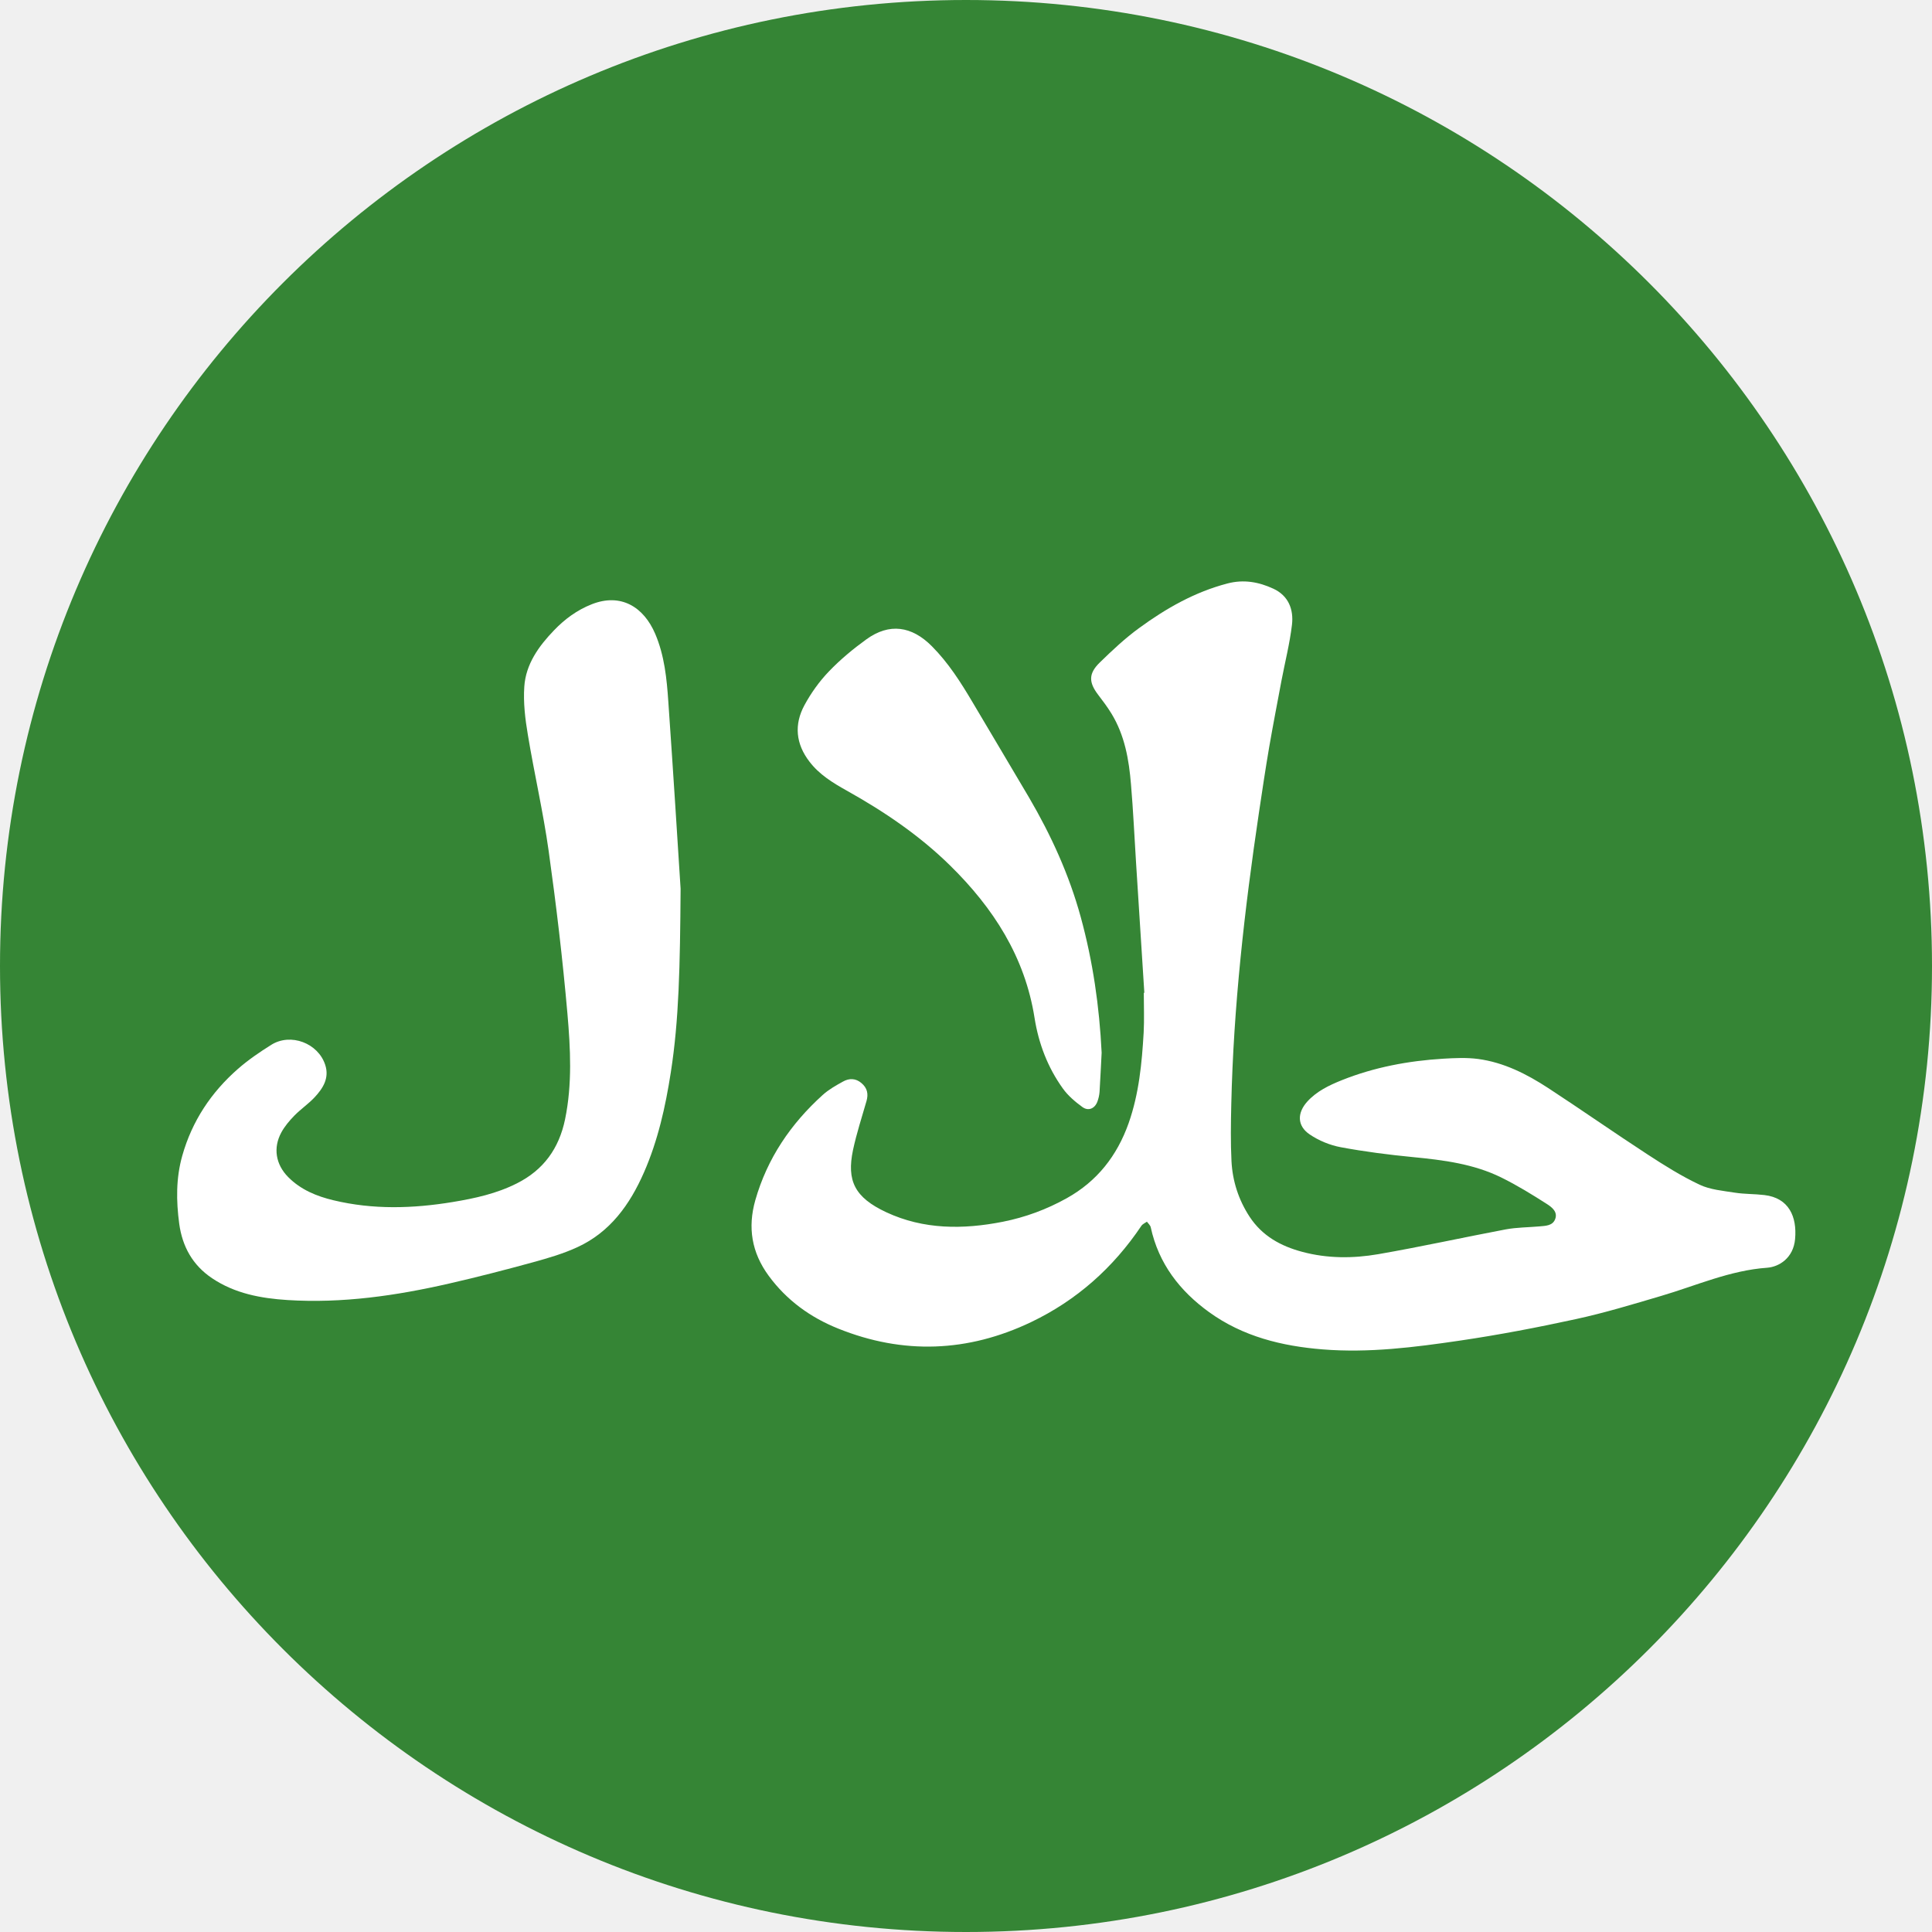
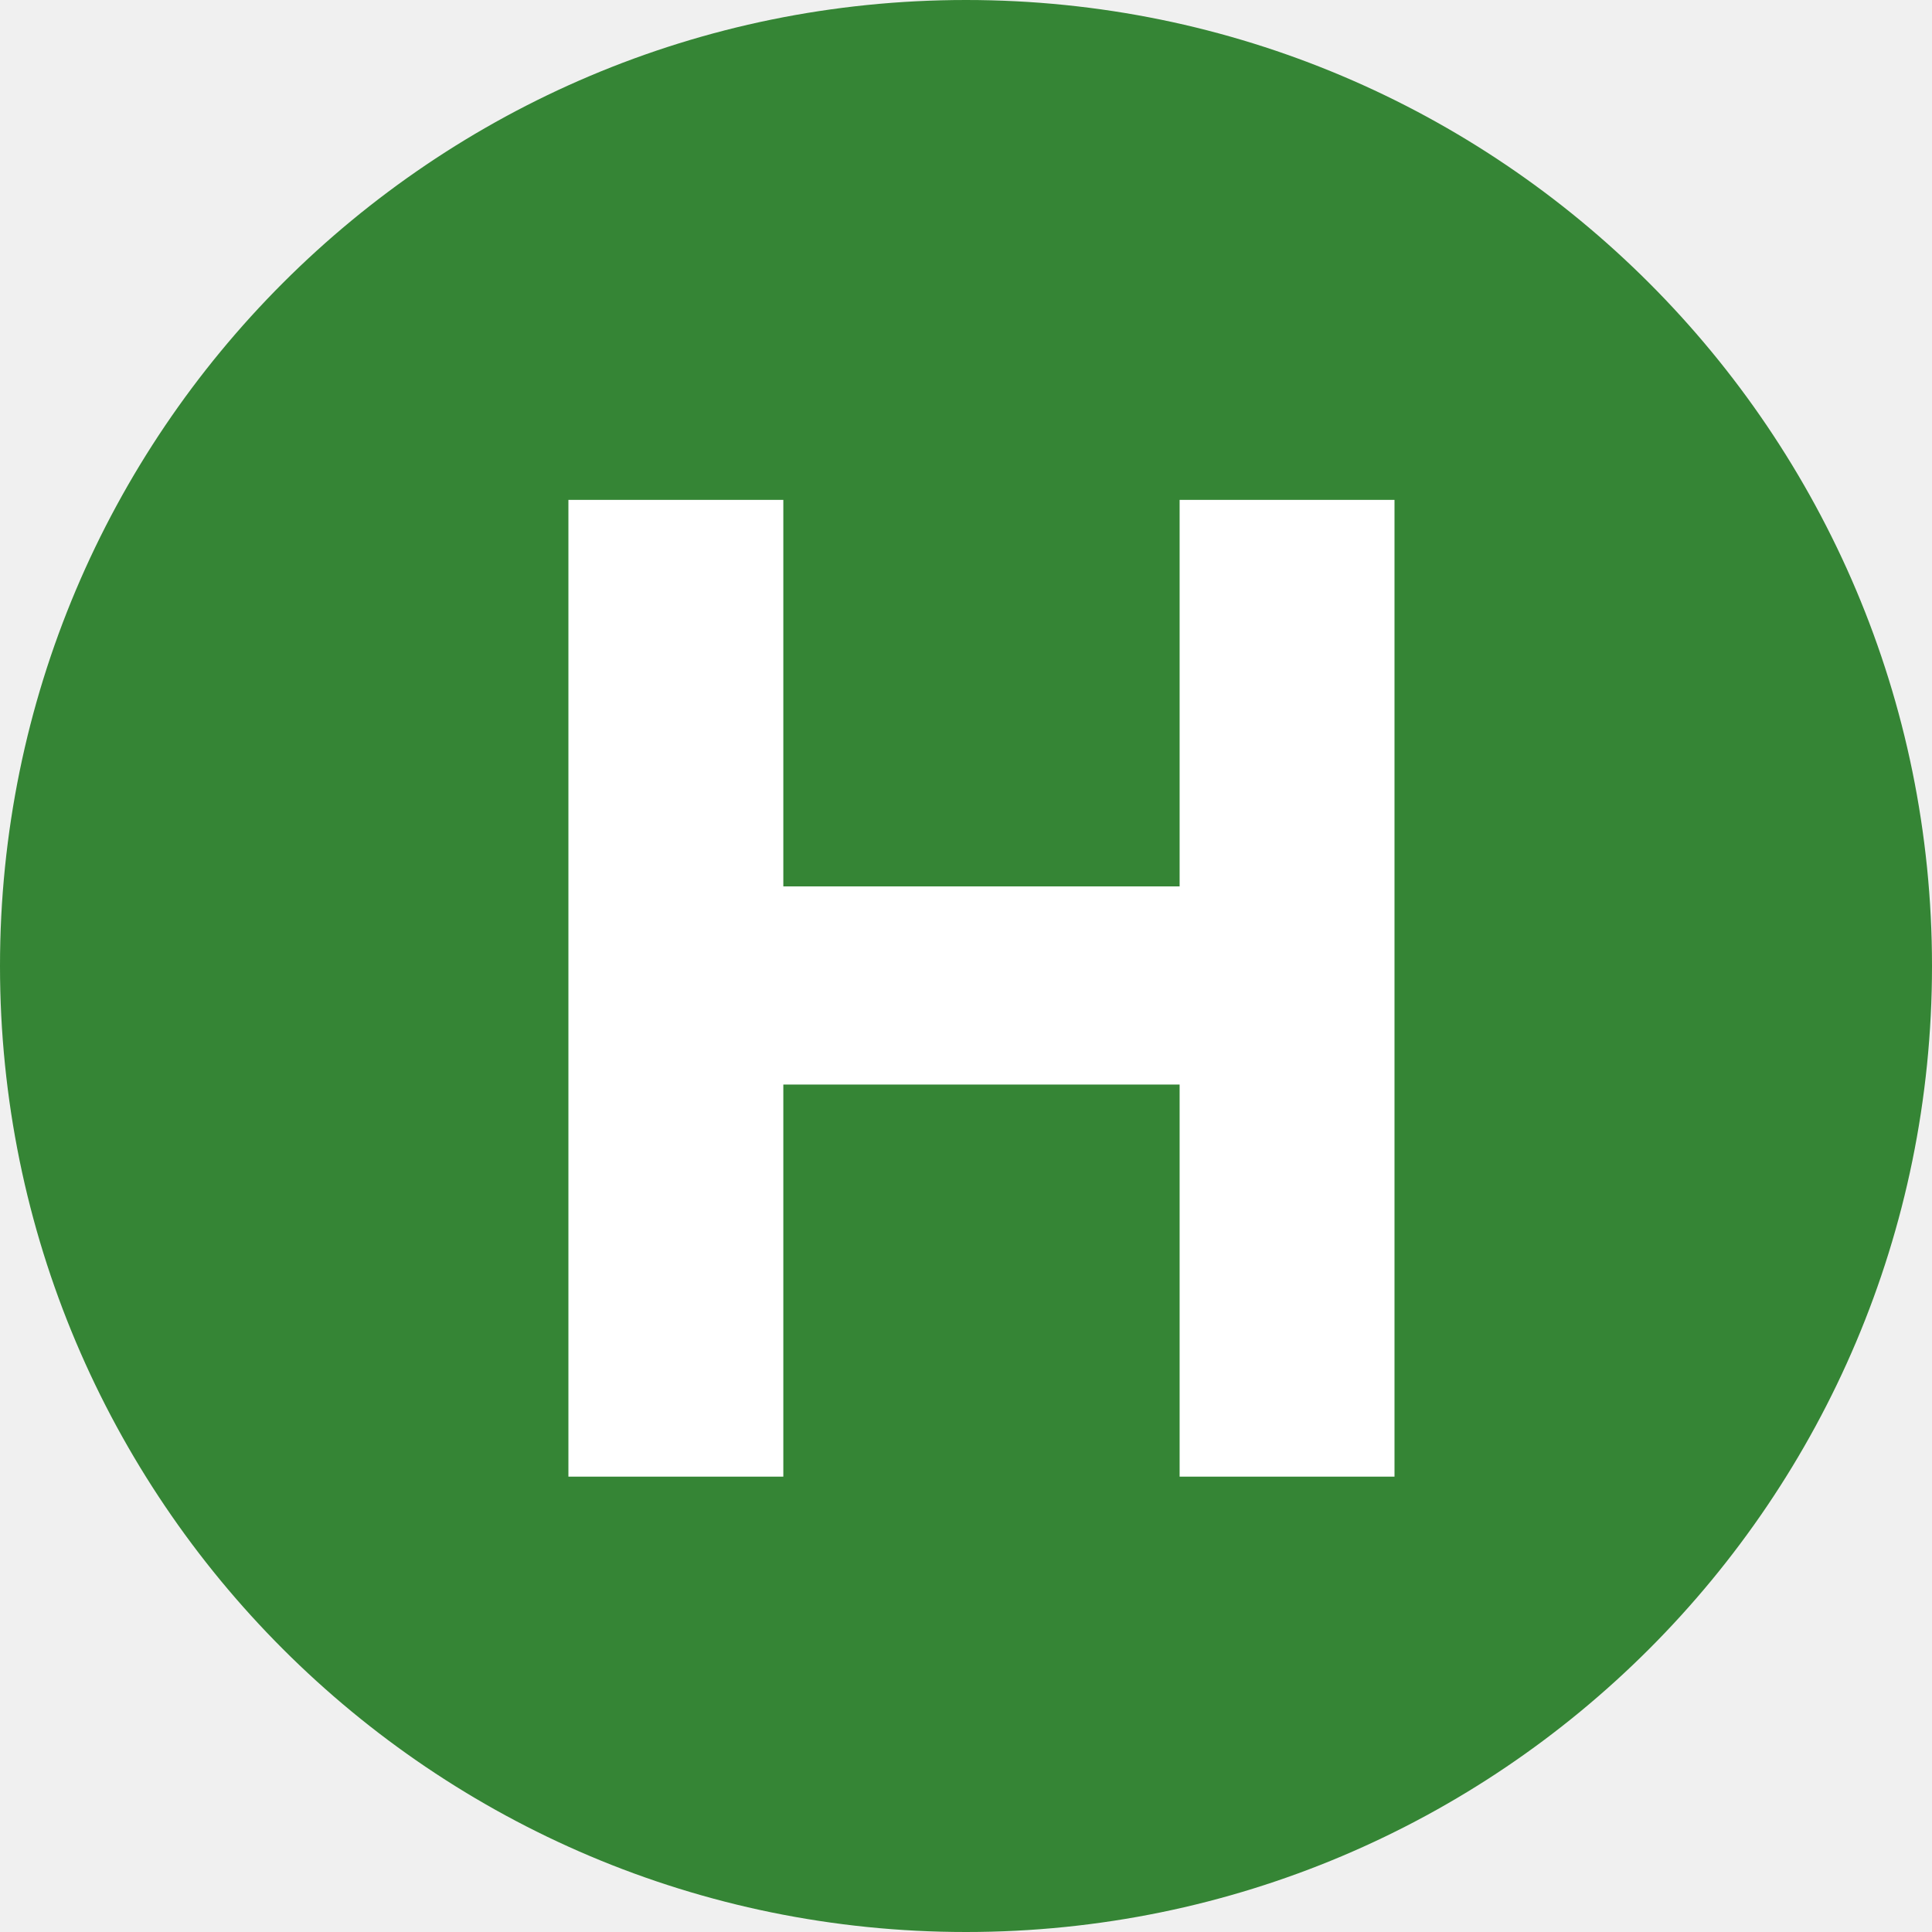
- <svg xmlns="http://www.w3.org/2000/svg" version="1.1" id="Layer_1" x="0px" y="0px" width="72px" height="72px" viewBox="0 0 72 72" enable-background="new 0 0 72 72" xml:space="preserve">
-   <g id="Layer_2">
+ <svg xmlns="http://www.w3.org/2000/svg" version="1.1" x="0px" y="0px" width="72px" height="72px" viewBox="0 0 72 72" enable-background="new 0 0 72 72" xml:space="preserve">
+   <g id="Layer_2" display="none">
</g>
-   <g id="Layer_1_1_">
+   <g id="Layer_1">
    <g>
      <path fill="#358535" d="M36,0C16.117,0,0,16.117,0,36s16.117,36,36,36s36-16.117,36-36S55.883,0,36,0z" />
-       <g>
-         <g>
-           <path fill="#FFFFFF" d="M42.646,37c-0.104-1.618-0.207-3.236-0.309-4.855c-0.062-0.969-0.105-1.939-0.188-2.908      c-0.075-0.926-0.234-1.837-0.731-2.648c-0.149-0.242-0.319-0.47-0.491-0.694c-0.357-0.467-0.365-0.794,0.061-1.208      c0.465-0.452,0.941-0.902,1.465-1.282c1.001-0.732,2.07-1.342,3.291-1.661c0.607-0.159,1.167-0.056,1.708,0.194      c0.567,0.261,0.763,0.776,0.696,1.345c-0.082,0.698-0.258,1.383-0.39,2.076c-0.155,0.827-0.315,1.653-0.459,2.483      c-0.139,0.812-0.26,1.627-0.382,2.443c-0.537,3.608-0.949,7.229-1.031,10.879c-0.016,0.705-0.027,1.411,0.008,2.113      c0.039,0.742,0.264,1.438,0.674,2.066c0.47,0.717,1.162,1.096,1.961,1.309c0.938,0.252,1.896,0.25,2.838,0.087      c1.587-0.275,3.164-0.624,4.746-0.923c0.41-0.076,0.838-0.075,1.257-0.112c0.229-0.021,0.493-0.021,0.587-0.272      c0.104-0.269-0.126-0.445-0.305-0.56c-0.551-0.353-1.113-0.699-1.701-0.989c-1.035-0.51-2.163-0.652-3.301-0.762      c-0.9-0.087-1.803-0.203-2.691-0.369c-0.4-0.075-0.814-0.246-1.15-0.475c-0.473-0.318-0.474-0.803-0.086-1.229      c0.35-0.383,0.807-0.601,1.273-0.789c1.218-0.488,2.494-0.726,3.799-0.805c0.426-0.025,0.864-0.045,1.285,0.01      c0.962,0.128,1.814,0.561,2.615,1.083c1.242,0.812,2.457,1.663,3.699,2.472c0.627,0.41,1.269,0.812,1.944,1.131      c0.397,0.188,0.874,0.227,1.321,0.298c0.359,0.056,0.729,0.044,1.093,0.088c0.917,0.106,1.22,0.81,1.146,1.635      c-0.062,0.718-0.602,1.042-1.043,1.074c-1.387,0.098-2.641,0.666-3.947,1.05c-1.053,0.311-2.105,0.631-3.178,0.864      c-1.432,0.312-2.873,0.588-4.32,0.801c-1.693,0.249-3.396,0.467-5.118,0.328c-1.521-0.122-2.972-0.479-4.229-1.386      c-1.096-0.791-1.885-1.81-2.178-3.163c-0.016-0.077-0.093-0.142-0.143-0.21c-0.069,0.05-0.161,0.086-0.206,0.154      c-1.05,1.563-2.411,2.775-4.11,3.588c-2.356,1.125-4.767,1.217-7.192,0.24c-1.031-0.414-1.917-1.052-2.59-1.97      c-0.633-0.865-0.784-1.795-0.496-2.812c0.445-1.56,1.321-2.847,2.513-3.924c0.222-0.201,0.49-0.352,0.755-0.498      c0.229-0.129,0.474-0.129,0.69,0.058c0.215,0.183,0.262,0.401,0.186,0.668c-0.174,0.606-0.372,1.209-0.503,1.825      c-0.239,1.141,0.056,1.766,1.242,2.32c1.386,0.646,2.855,0.646,4.338,0.354c0.844-0.167,1.637-0.461,2.385-0.878      c1.133-0.631,1.875-1.58,2.307-2.797c0.385-1.094,0.494-2.231,0.56-3.377c0.026-0.492,0.005-0.988,0.005-1.482      C42.631,37,42.639,37,42.646,37z" />
-           <path fill="#FFFFFF" d="M25.364,33.122c-0.021,2.921-0.06,4.887-0.365,6.843c-0.2,1.285-0.479,2.538-1.001,3.729      c-0.524,1.195-1.259,2.224-2.481,2.785c-0.519,0.24-1.08,0.404-1.635,0.557c-1.041,0.285-2.088,0.557-3.14,0.797      c-1.981,0.454-3.983,0.744-6.023,0.616c-0.992-0.063-1.965-0.241-2.817-0.814c-0.726-0.487-1.107-1.183-1.223-2.03      c-0.114-0.851-0.123-1.697,0.114-2.535c0.364-1.291,1.076-2.361,2.076-3.237c0.384-0.335,0.811-0.627,1.243-0.897      c0.722-0.451,1.743-0.062,2.007,0.746c0.163,0.493-0.082,0.877-0.396,1.213c-0.23,0.246-0.517,0.439-0.754,0.682      c-0.183,0.188-0.36,0.396-0.484,0.625c-0.314,0.576-0.21,1.193,0.253,1.662c0.468,0.474,1.062,0.717,1.691,0.867      c1.474,0.354,2.958,0.31,4.447,0.064c0.825-0.136,1.636-0.314,2.388-0.695c0.991-0.498,1.57-1.299,1.795-2.389      c0.27-1.312,0.201-2.633,0.087-3.941c-0.177-2.023-0.417-4.044-0.699-6.058c-0.203-1.449-0.536-2.88-0.775-4.326      c-0.1-0.591-0.174-1.203-0.133-1.797c0.056-0.838,0.538-1.507,1.106-2.097c0.399-0.417,0.858-0.757,1.41-0.974      c1.079-0.425,1.932,0.095,2.363,1.104c0.344,0.806,0.43,1.666,0.488,2.524C25.091,28.787,25.256,31.428,25.364,33.122z" />
-           <path fill="#FFFFFF" d="M41.055,39.232c-0.025,0.477-0.048,0.971-0.078,1.463c-0.009,0.119-0.037,0.238-0.076,0.348      c-0.096,0.27-0.34,0.378-0.566,0.211c-0.27-0.197-0.536-0.423-0.727-0.691c-0.564-0.785-0.902-1.674-1.053-2.627      c-0.359-2.28-1.539-4.103-3.15-5.684c-1.146-1.125-2.461-2.013-3.858-2.793c-0.512-0.287-1.012-0.592-1.378-1.071      c-0.515-0.666-0.58-1.388-0.189-2.109c0.245-0.453,0.556-0.888,0.913-1.259c0.422-0.44,0.9-0.837,1.394-1.194      c0.857-0.619,1.691-0.497,2.439,0.255c0.621,0.624,1.084,1.355,1.527,2.104c0.697,1.183,1.405,2.359,2.101,3.544      c0.82,1.403,1.49,2.871,1.922,4.447C40.729,35.829,40.971,37.507,41.055,39.232z" />
-         </g>
-       </g>
+     </g>
+     <g>
+       <path fill="#FFFFFF" d="M43.961,55.03V40.418H29.192V55.03h-8.009V18.629h8.009v14.404h14.769V18.629h8.008V55.03H43.961z" />
    </g>
  </g>
</svg>
